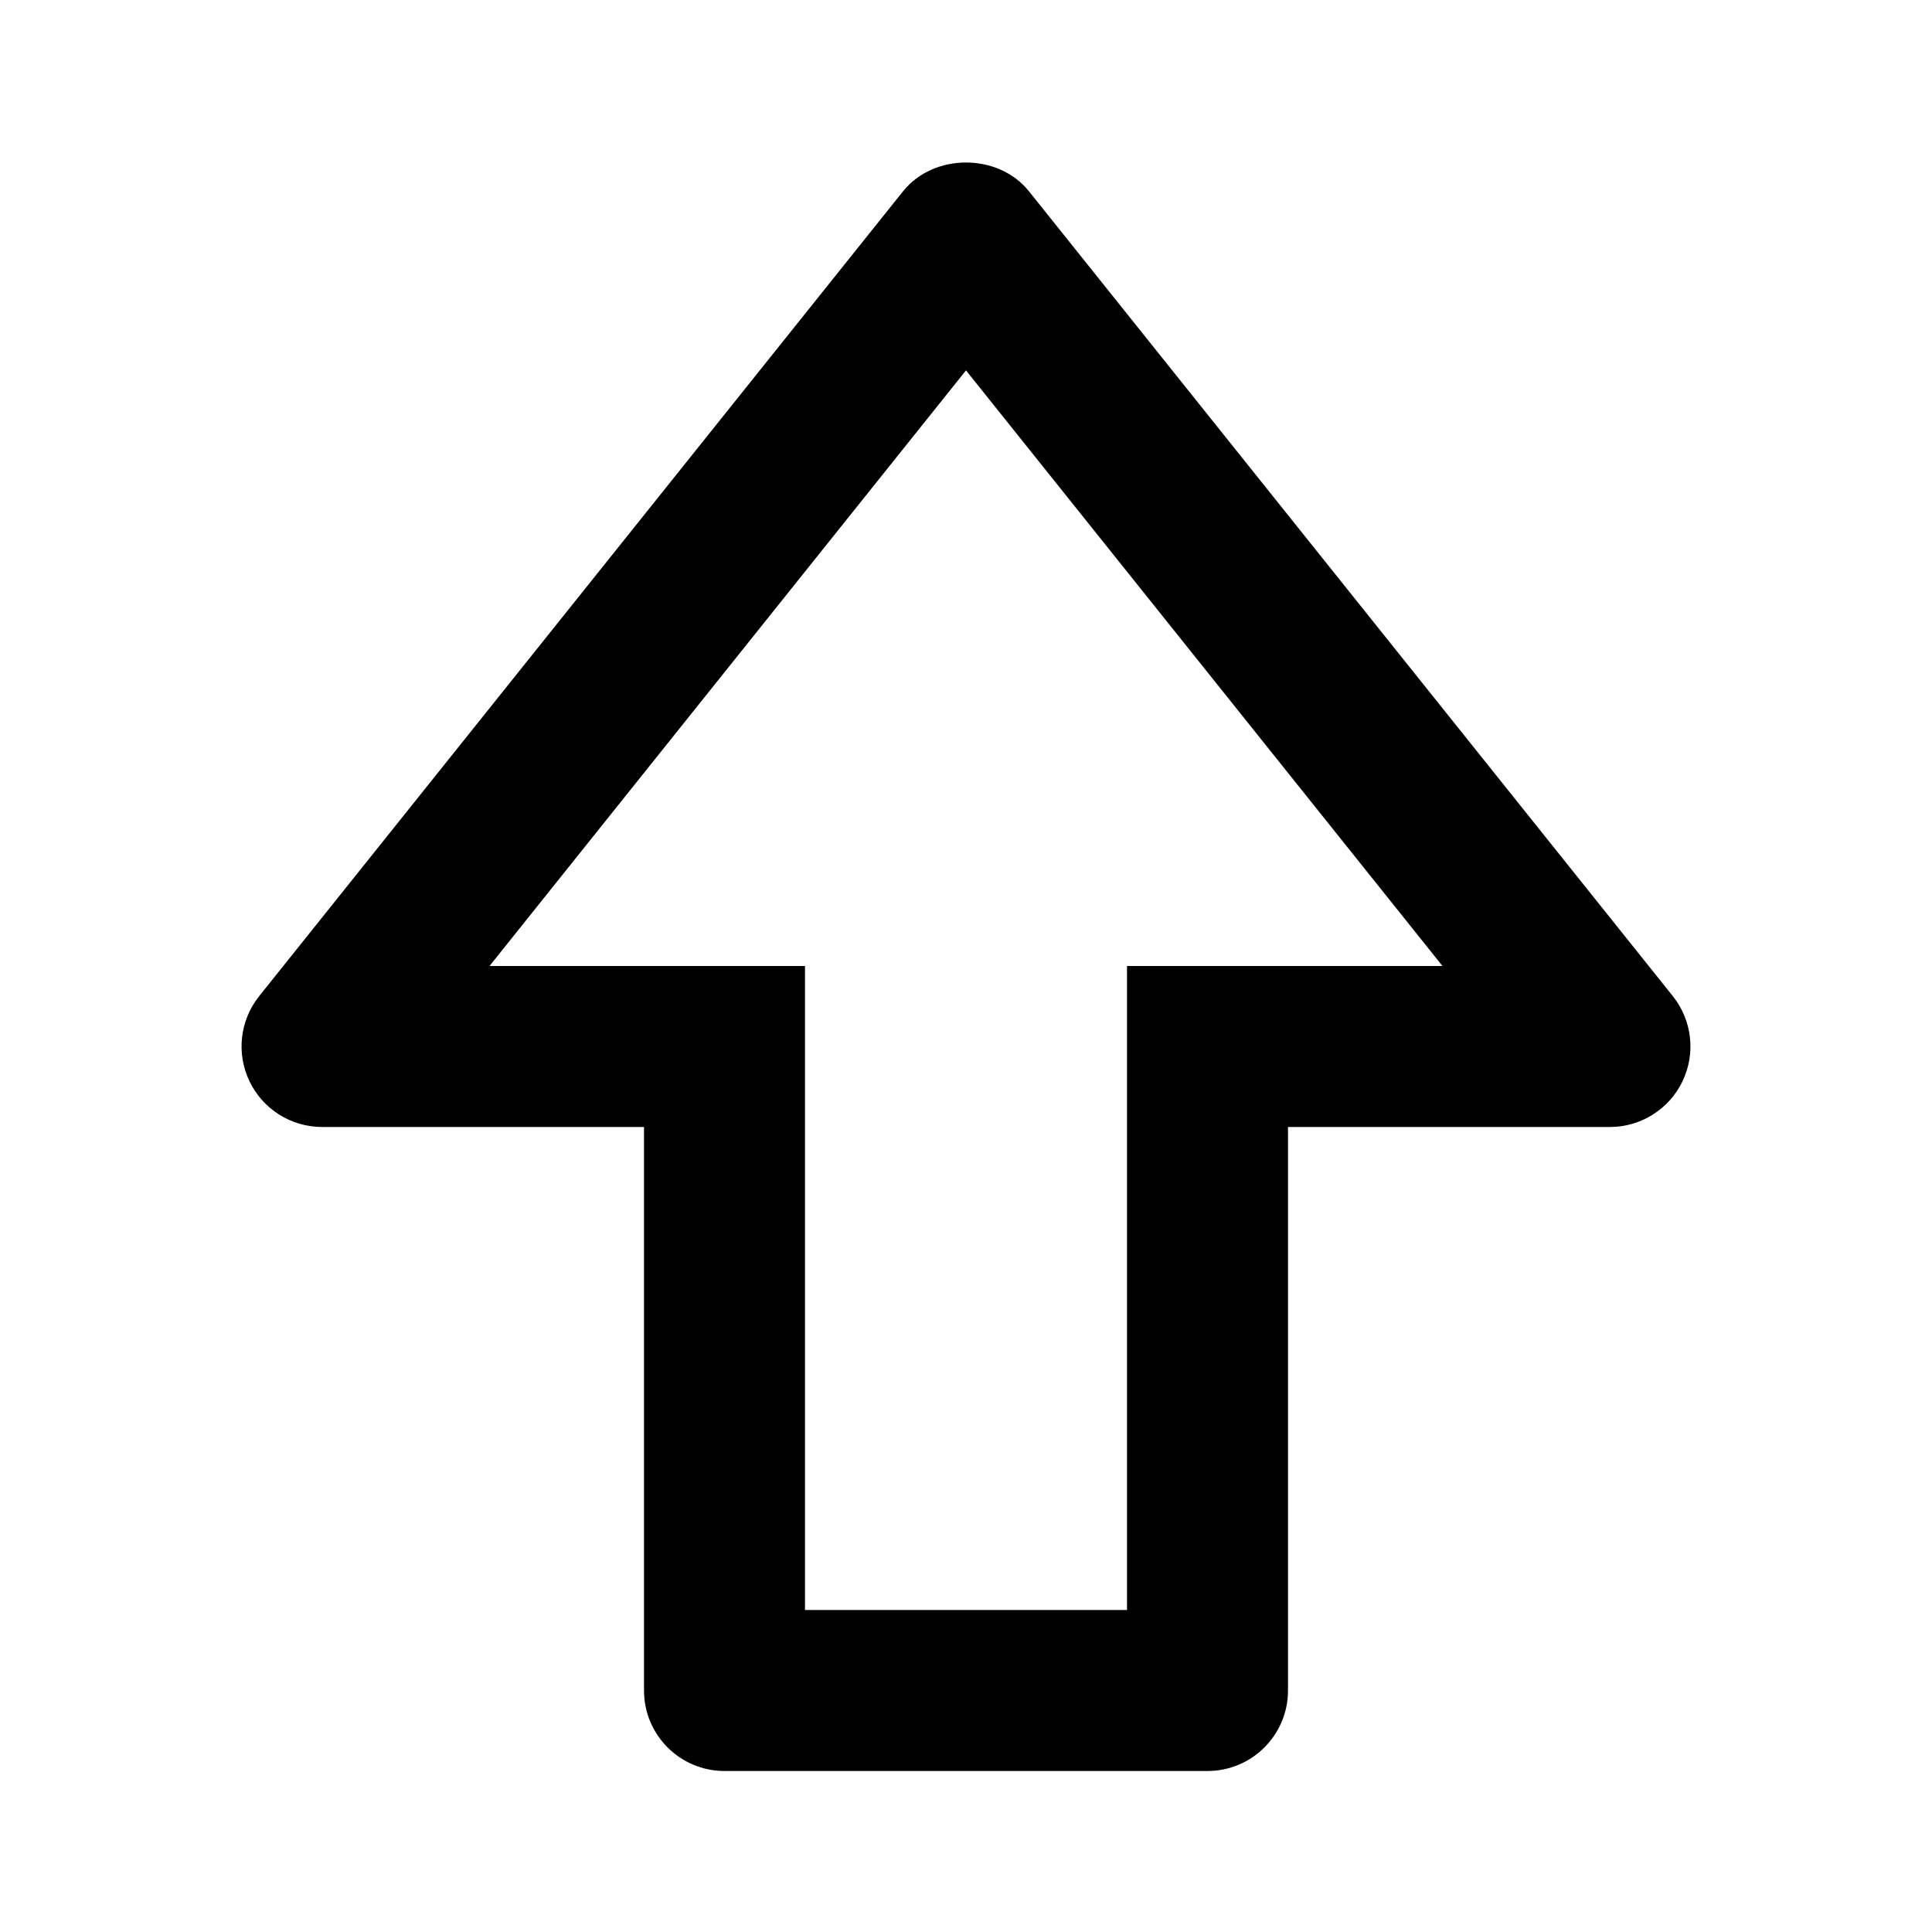
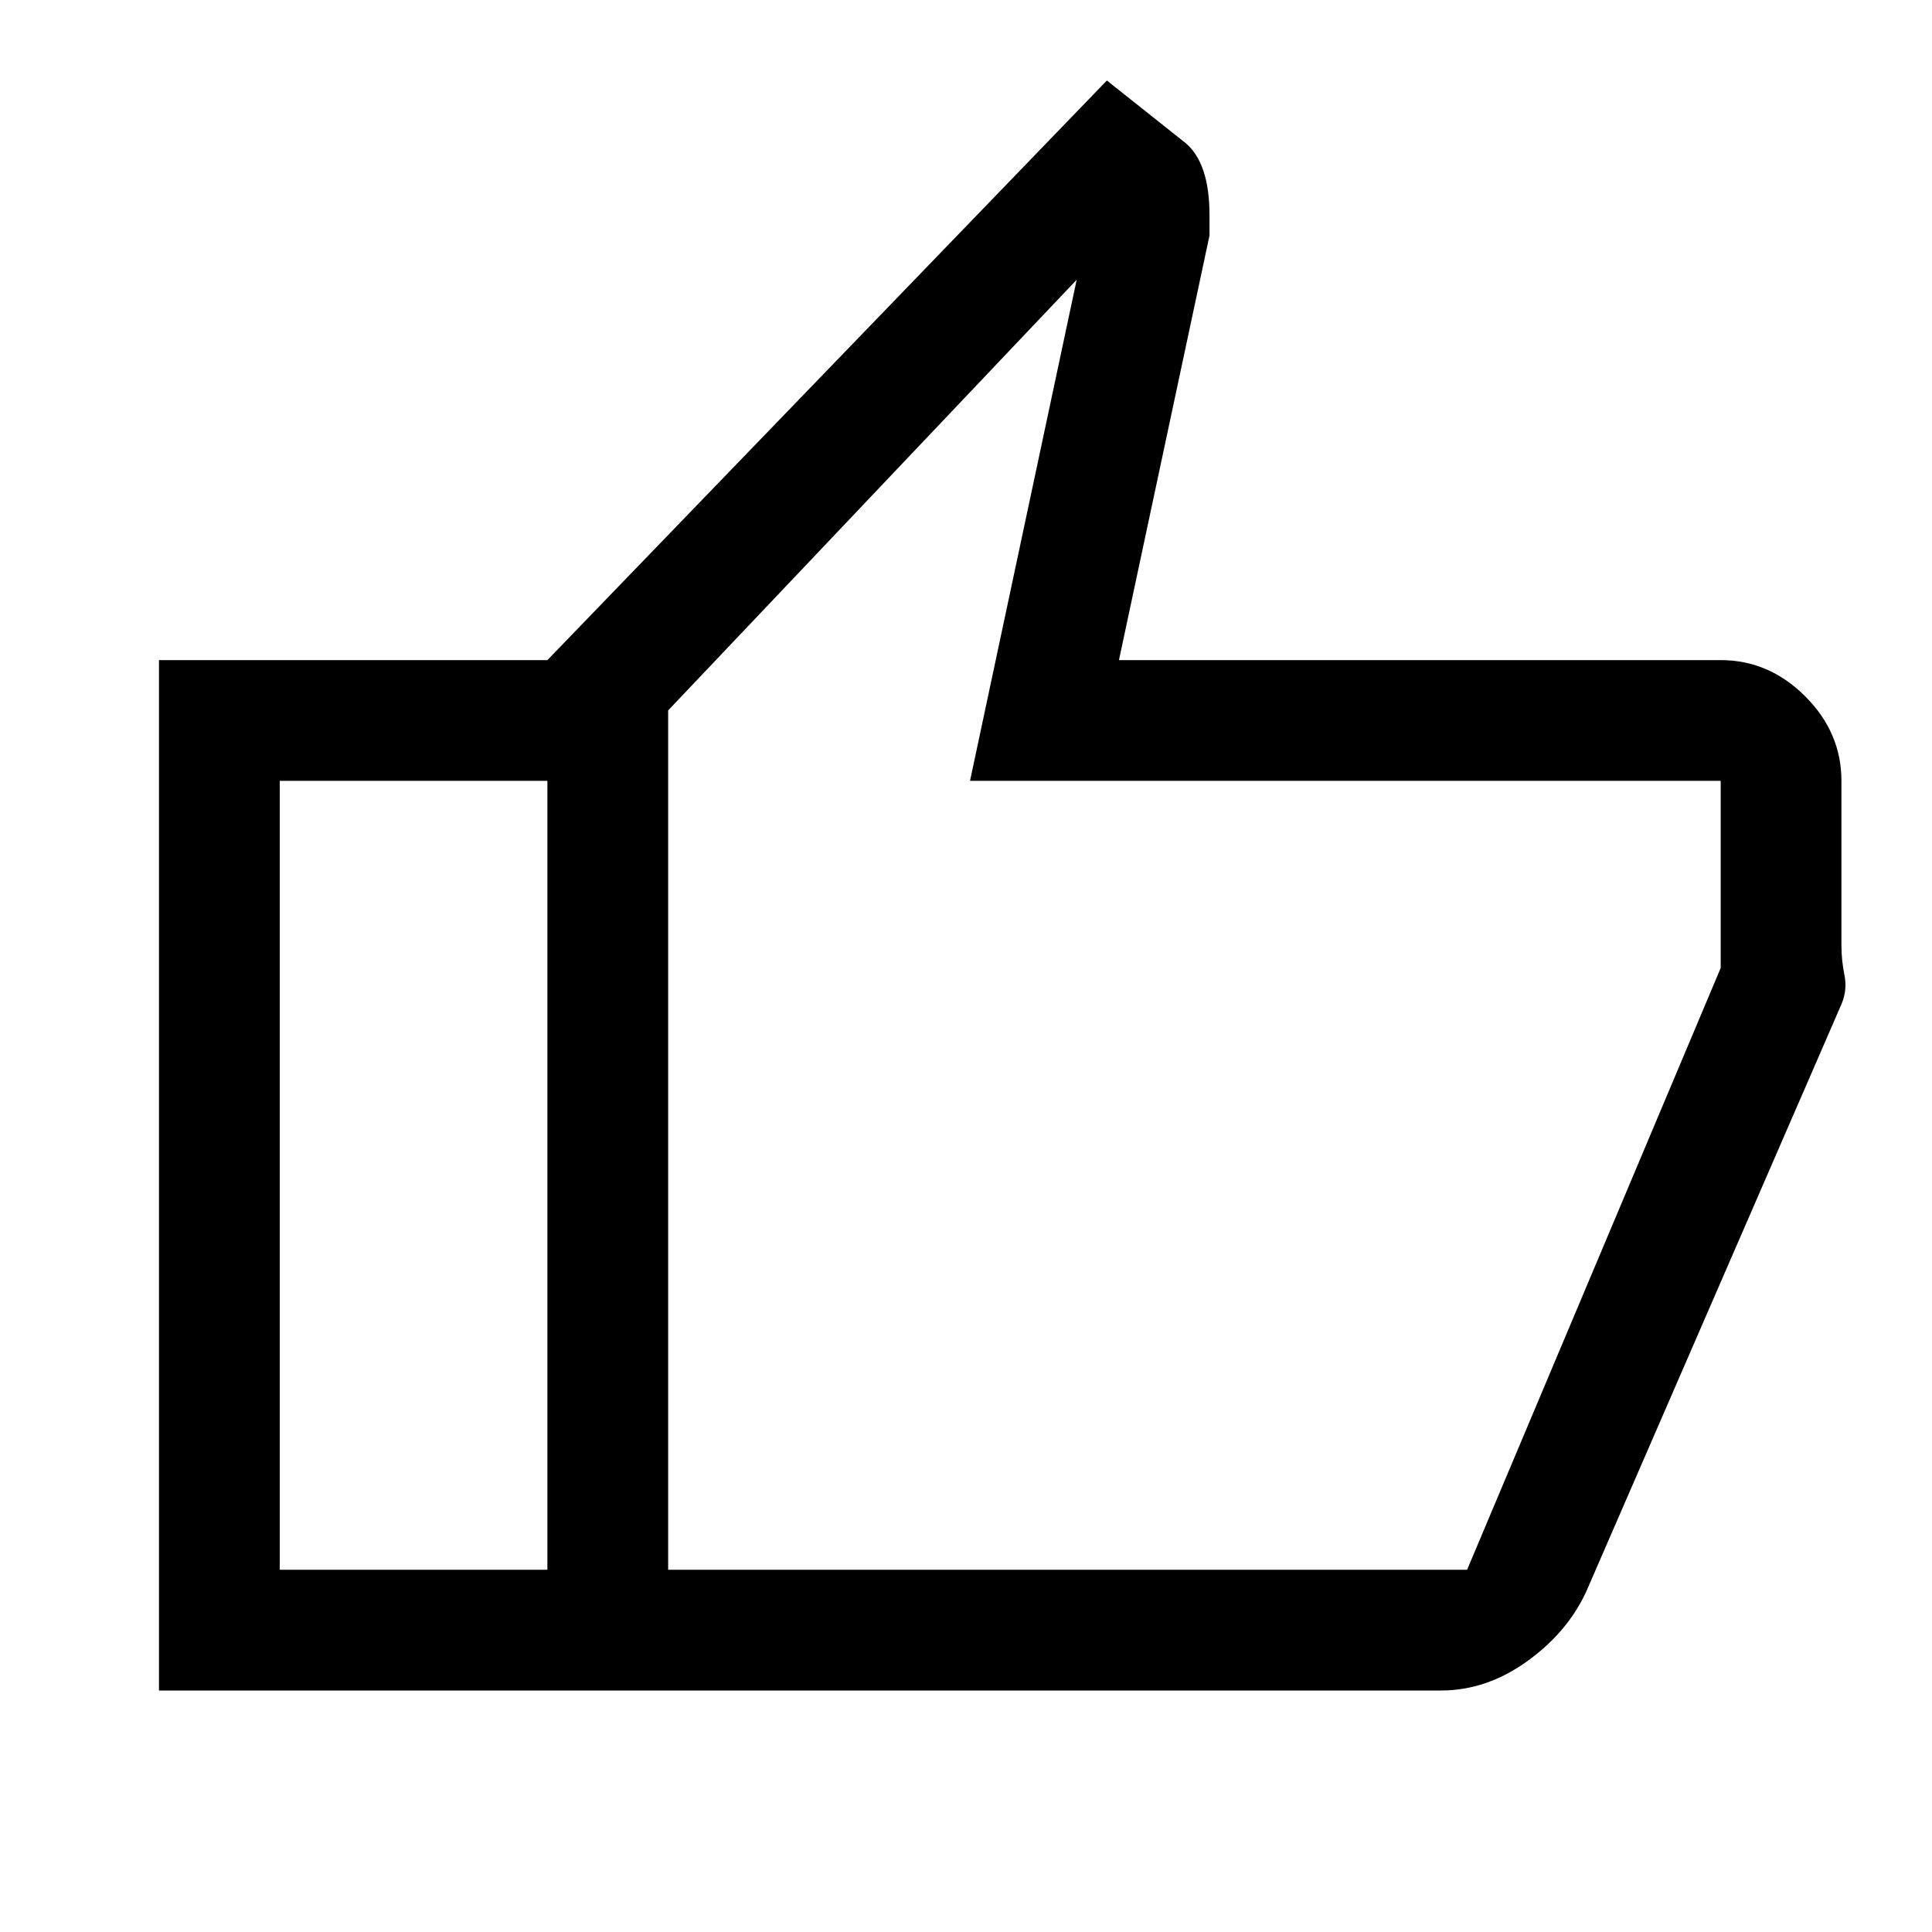
- <svg xmlns="http://www.w3.org/2000/svg" width="24px" height="24px" viewBox="0 0 24 24">
-   <path d="M12.781 2.375c-.381-.475-1.181-.475-1.562 0l-8 10A1.001 1.001 0 0 0 4 14h4v7a1 1 0 0 0 1 1h6a1 1 0 0 0 1-1v-7h4a1.001 1.001 0 0 0 .781-1.625l-8-10zM15 12h-1v8h-4v-8H6.081L12 4.601 17.919 12H15z" />
+ <svg xmlns="http://www.w3.org/2000/svg" height="48" width="48">
+   <path d="M35.8 42H13.6V16.4L27.5 2l1.95 1.55q.3.25.45.7.15.45.15 1.1v.5L27.8 16.4h14.95q1.2 0 2.1.9.9.9.9 2.1v4.1q0 .35.075.725t-.075.725l-6.3 14.5q-.45 1.05-1.475 1.8Q36.95 42 35.8 42Zm-19.2-3h19.85l6.3-14.95V19.4H24.1l2.65-12.45-10.15 10.7Zm0-21.35V39Zm-3-1.25v3H6.95V39h6.65v3H3.95V16.4Z" />
</svg>
